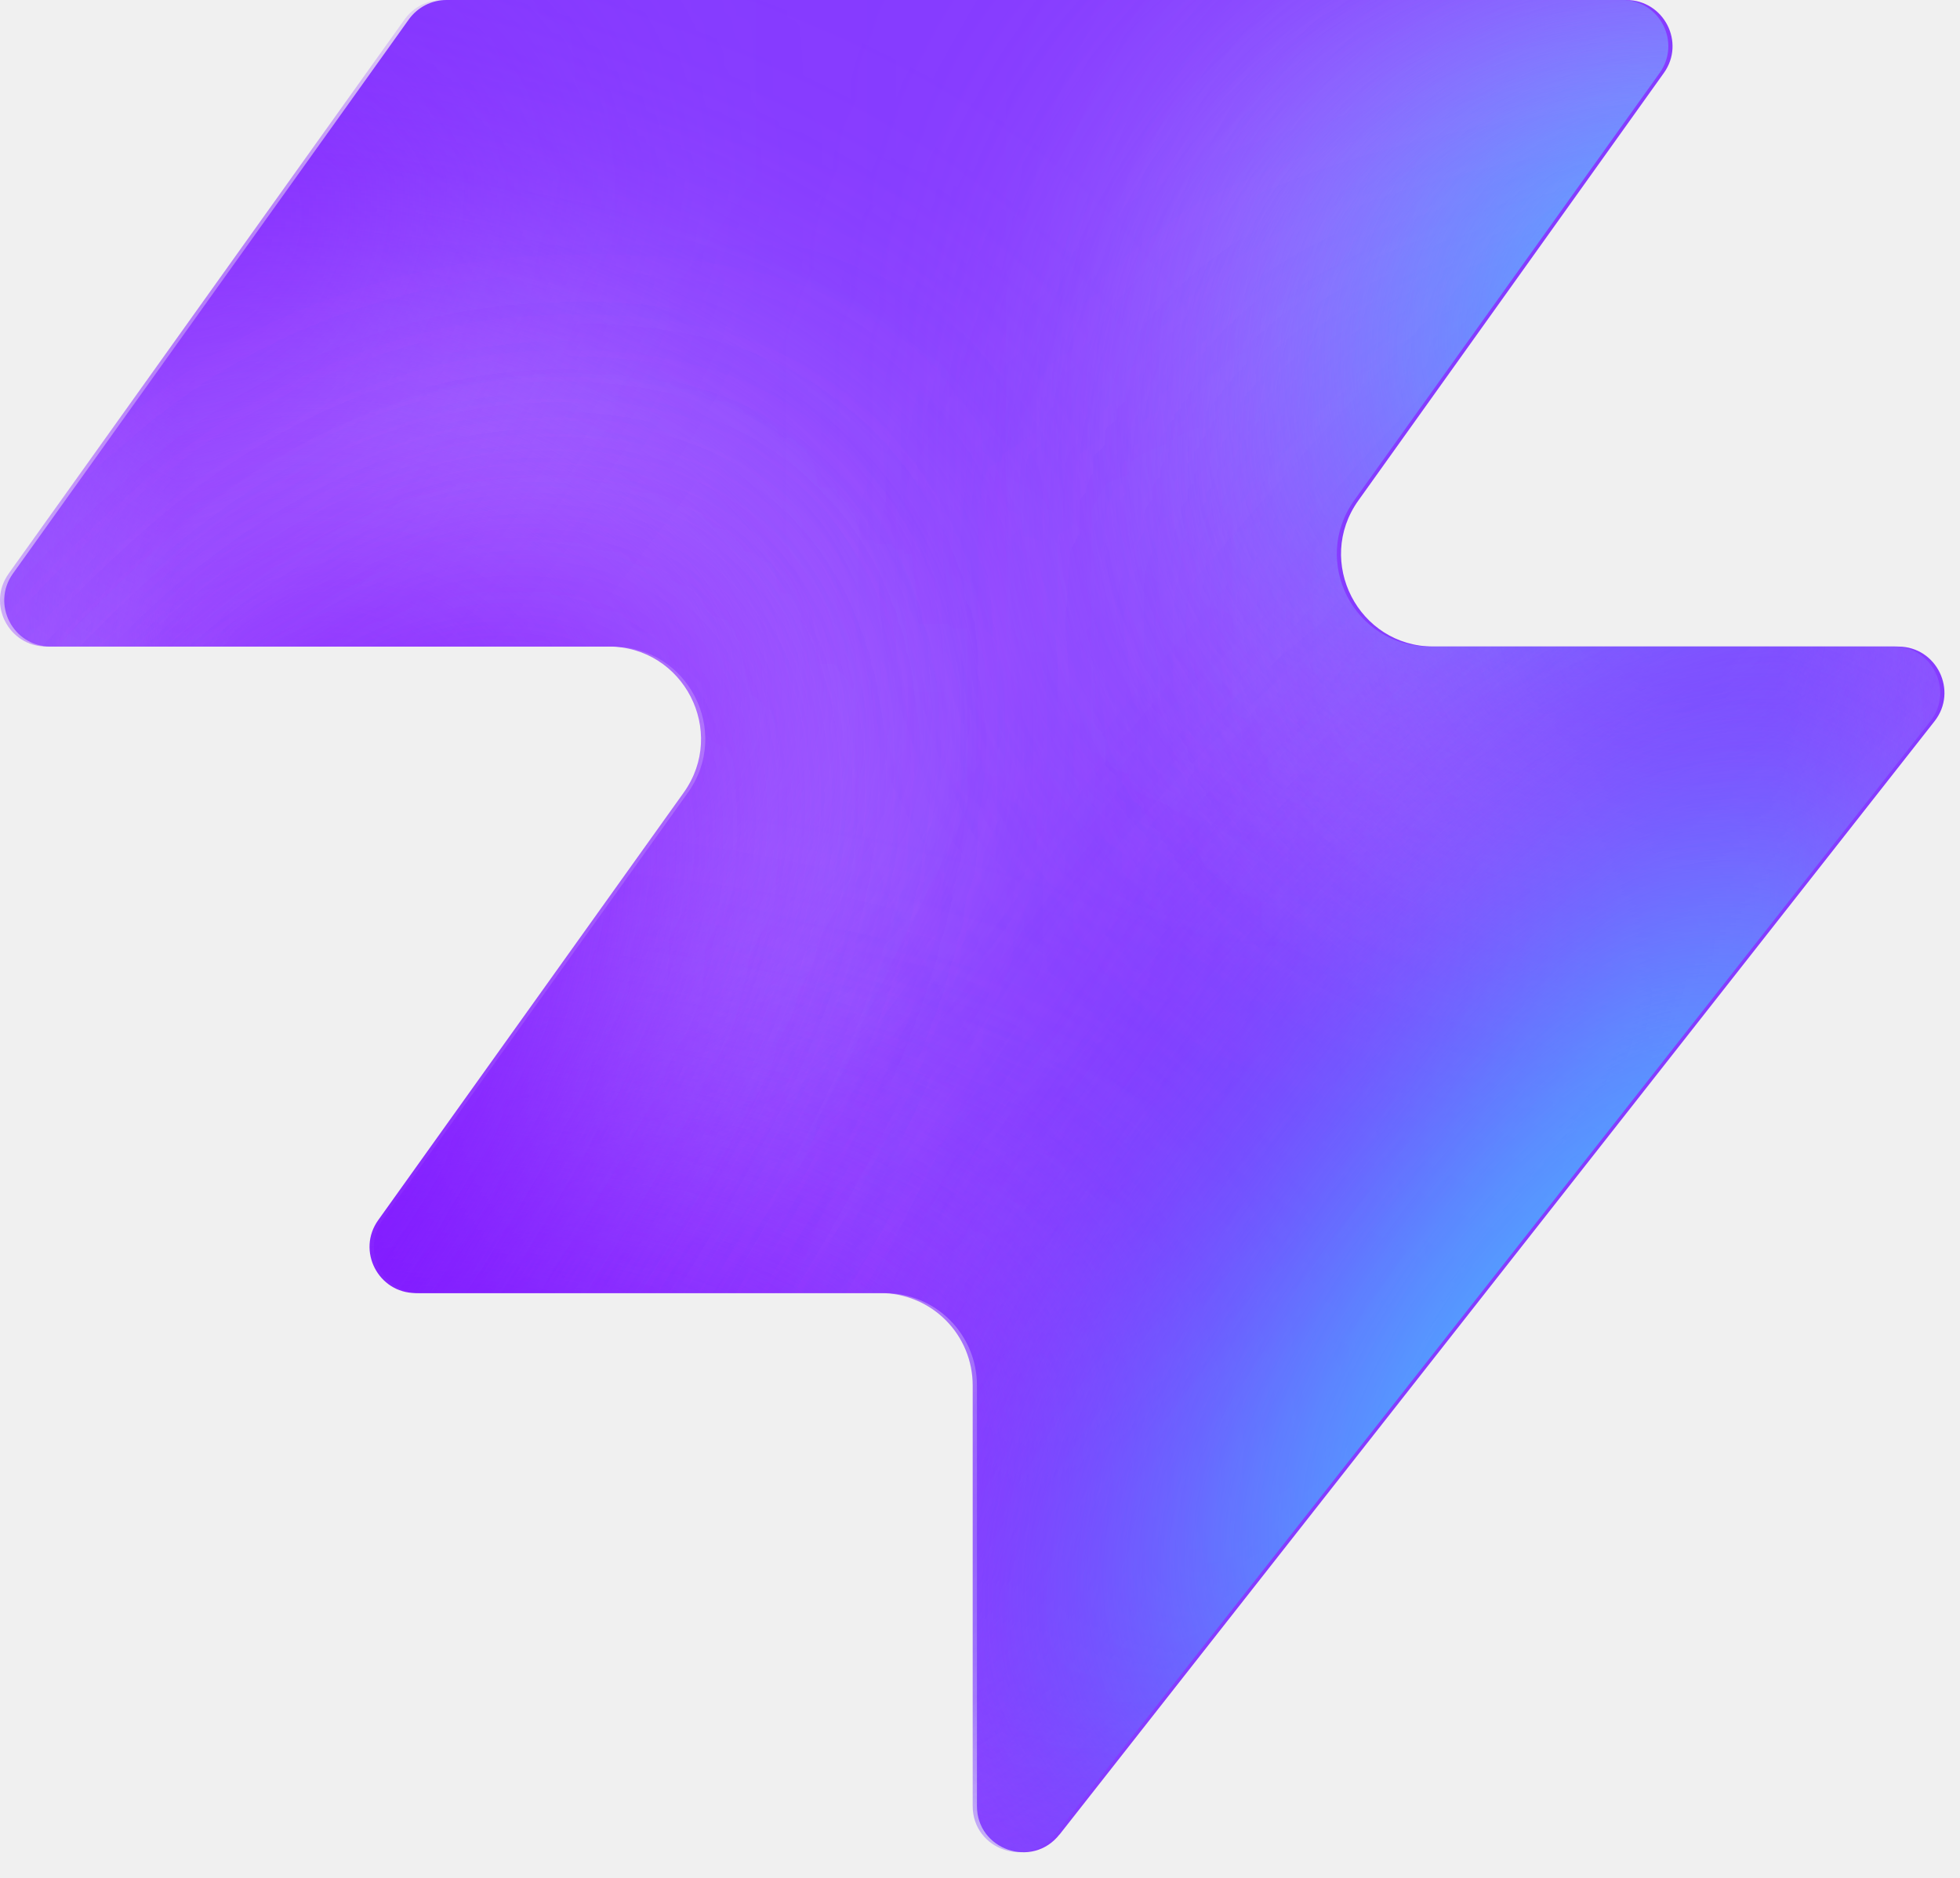
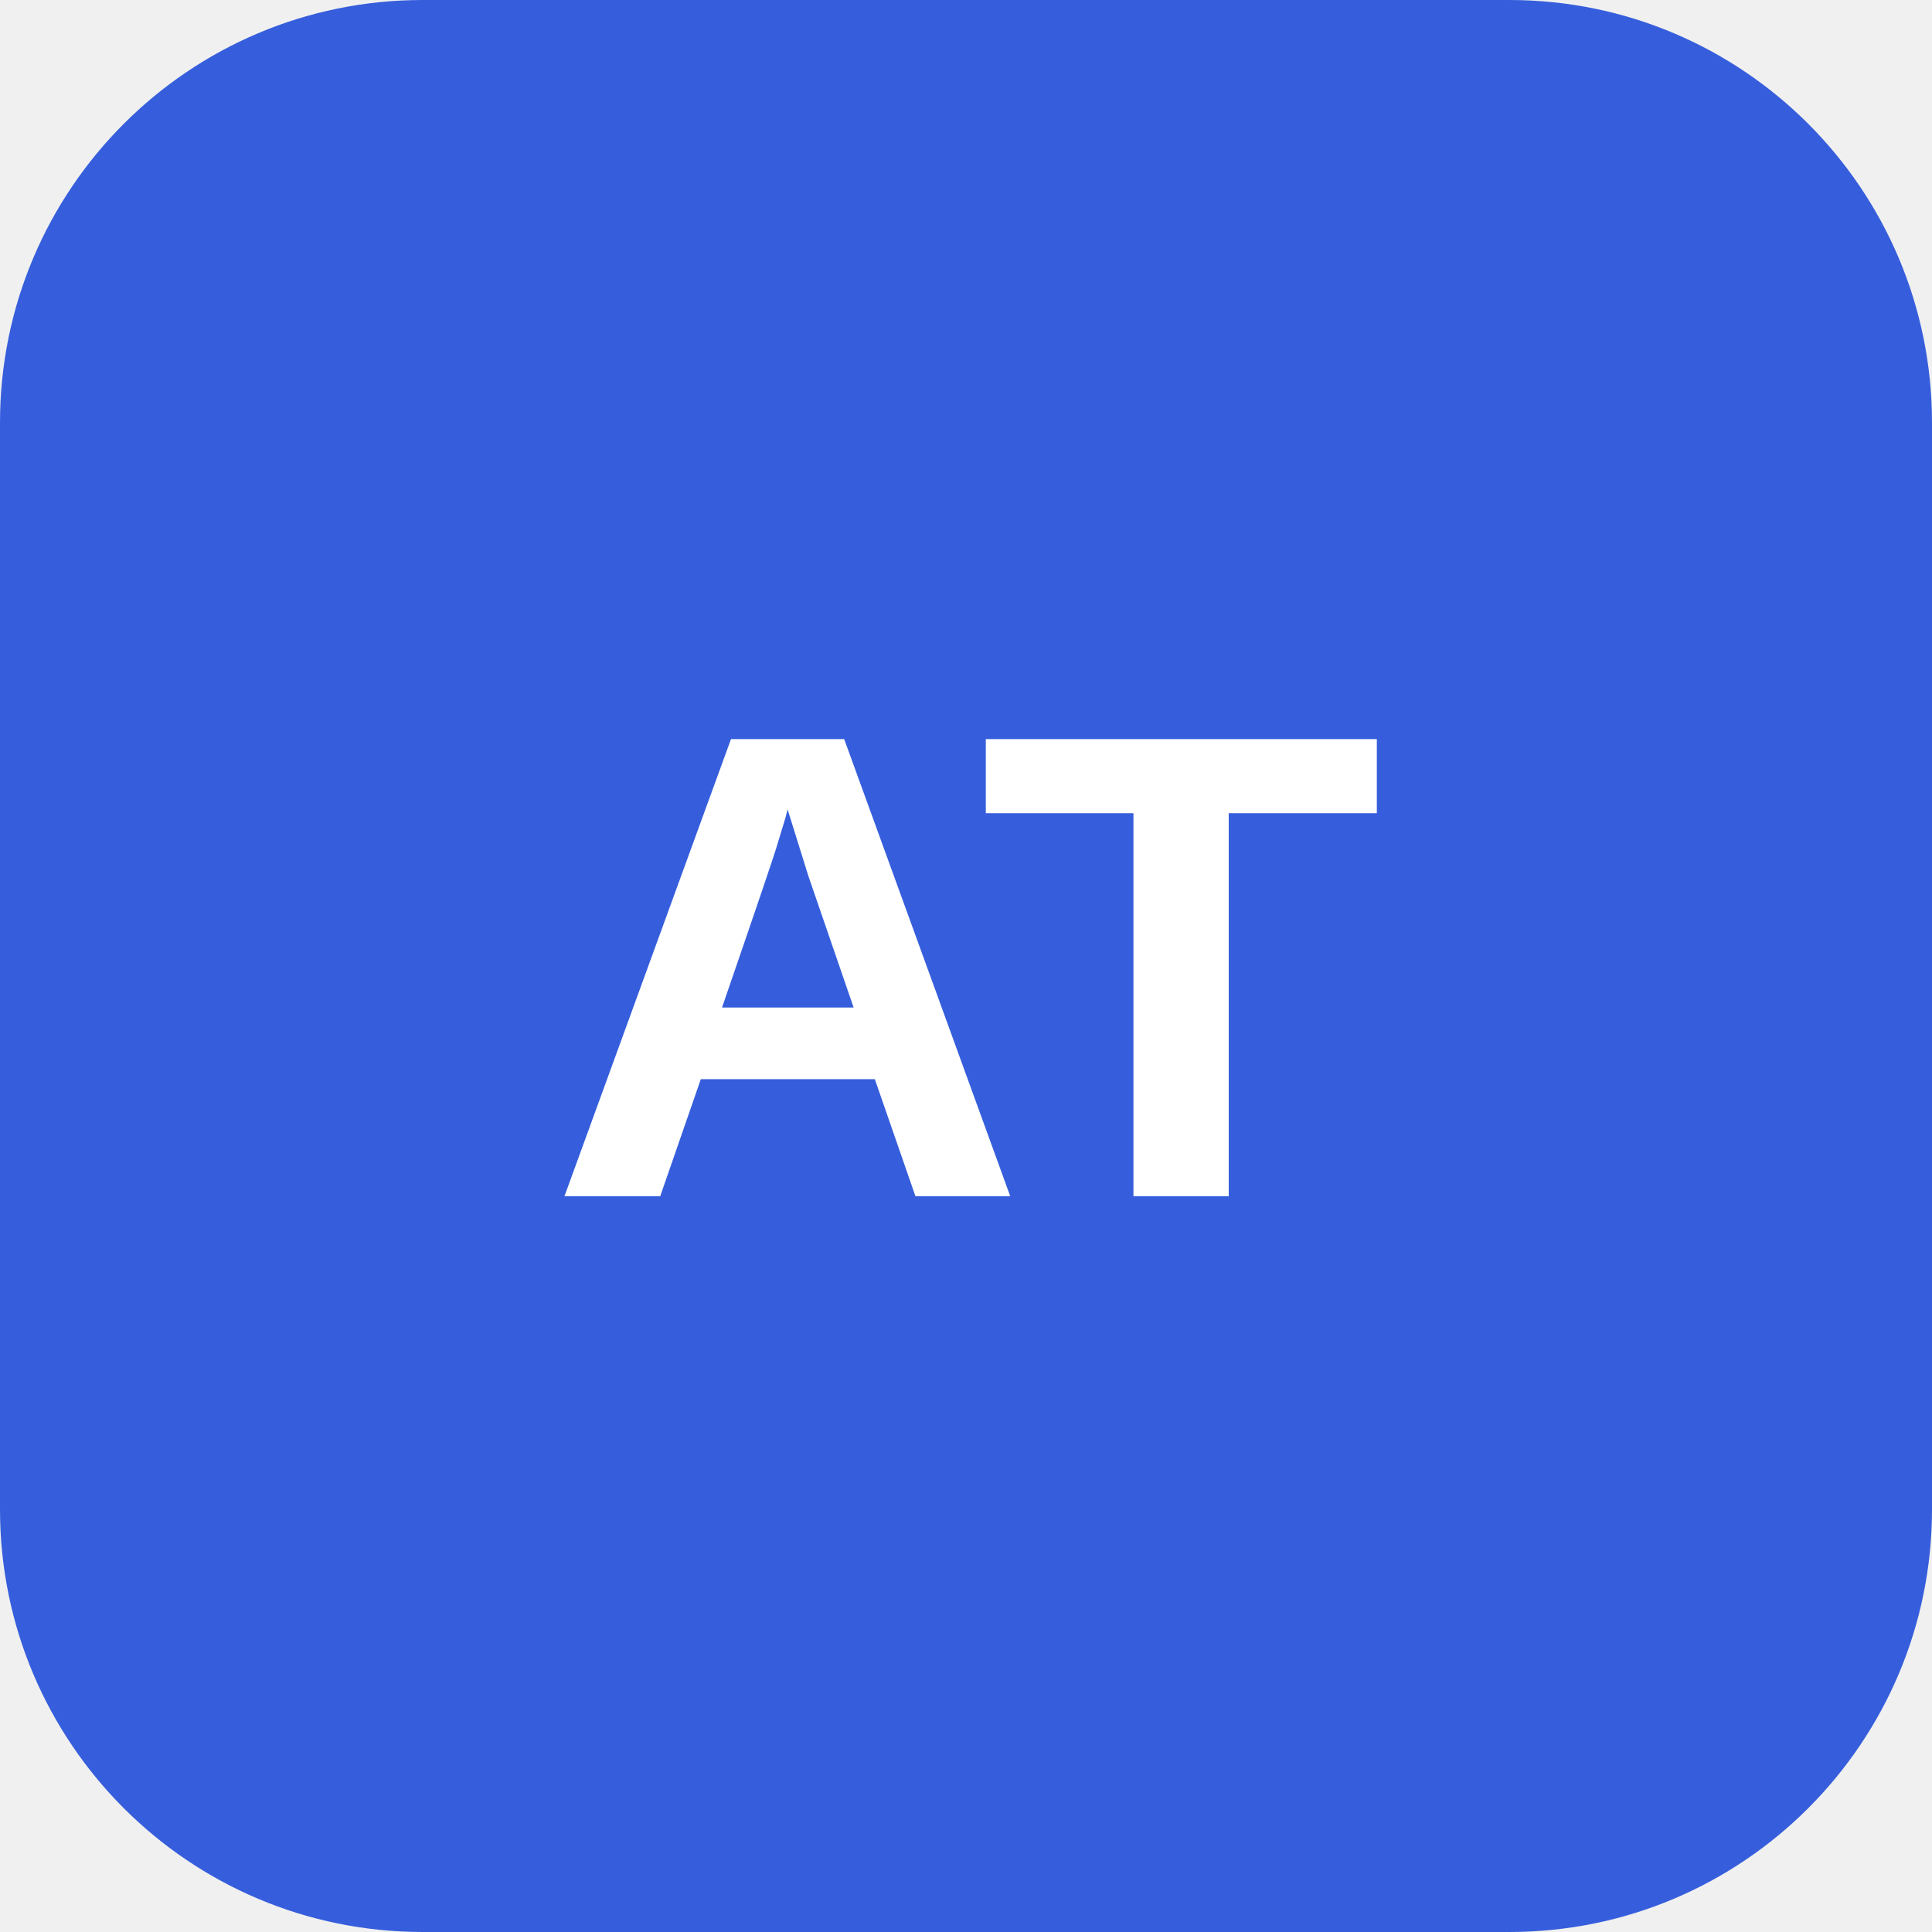
- <svg xmlns="http://www.w3.org/2000/svg" width="48" height="46" fill="none" viewBox="0 0 48 46">
-   <path fill="#863bff" d="M25.946 44.938c-.664.845-2.021.375-2.021-.698V33.937a2.26 2.26 0 0 0-2.262-2.262H10.287c-.92 0-1.456-1.04-.92-1.788l7.48-10.471c1.07-1.497 0-3.578-1.842-3.578H1.237c-.92 0-1.456-1.04-.92-1.788L10.013.474c.214-.297.556-.474.92-.474h28.894c.92 0 1.456 1.04.92 1.788l-7.48 10.471c-1.07 1.498 0 3.579 1.842 3.579h11.377c.943 0 1.473 1.088.89 1.83L25.947 44.94z" style="fill:#863bff;fill:color(display-p3 .525 .23 1);fill-opacity:1" />
-   <mask id="a" width="48" height="46" x="0" y="0" maskUnits="userSpaceOnUse" style="mask-type:alpha">
-     <path fill="#000" d="M25.842 44.938c-.664.844-2.021.375-2.021-.698V33.937a2.26 2.26 0 0 0-2.262-2.262H10.183c-.92 0-1.456-1.04-.92-1.788l7.48-10.471c1.07-1.498 0-3.579-1.842-3.579H1.133c-.92 0-1.456-1.04-.92-1.787L9.91.473c.214-.297.556-.474.92-.474h28.894c.92 0 1.456 1.04.92 1.788l-7.48 10.471c-1.07 1.498 0 3.578 1.842 3.578h11.377c.943 0 1.473 1.088.89 1.832L25.843 44.94z" style="fill:#000;fill-opacity:1" />
-   </mask>
-   <g mask="url(#a)">
-     <g filter="url(#b)">
-       <ellipse cx="5.508" cy="14.704" fill="#ede6ff" rx="5.508" ry="14.704" style="fill:#ede6ff;fill:color(display-p3 .927 .903 1);fill-opacity:1" transform="matrix(.00324 1 1 -.00324 -4.47 31.516)" />
-     </g>
-     <g filter="url(#c)">
-       <ellipse cx="10.399" cy="29.851" fill="#ede6ff" rx="10.399" ry="29.851" style="fill:#ede6ff;fill:color(display-p3 .927 .903 1);fill-opacity:1" transform="matrix(.00324 1 1 -.00324 -39.328 7.883)" />
-     </g>
-     <g filter="url(#d)">
-       <ellipse cx="5.508" cy="30.487" fill="#7e14ff" rx="5.508" ry="30.487" style="fill:#7e14ff;fill:color(display-p3 .492 .077 1);fill-opacity:1" transform="rotate(89.814 -25.913 -14.639)scale(1 -1)" />
-     </g>
-     <g filter="url(#e)">
-       <ellipse cx="5.508" cy="30.599" fill="#7e14ff" rx="5.508" ry="30.599" style="fill:#7e14ff;fill:color(display-p3 .492 .077 1);fill-opacity:1" transform="rotate(89.814 -32.644 -3.334)scale(1 -1)" />
-     </g>
-     <g filter="url(#f)">
-       <ellipse cx="5.508" cy="30.599" fill="#7e14ff" rx="5.508" ry="30.599" style="fill:#7e14ff;fill:color(display-p3 .492 .077 1);fill-opacity:1" transform="matrix(.00324 1 1 -.00324 -34.34 30.47)" />
-     </g>
-     <g filter="url(#g)">
-       <ellipse cx="14.072" cy="22.078" fill="#ede6ff" rx="14.072" ry="22.078" style="fill:#ede6ff;fill:color(display-p3 .927 .903 1);fill-opacity:1" transform="rotate(93.35 24.506 48.493)scale(-1 1)" />
-     </g>
-     <g filter="url(#h)">
-       <ellipse cx="3.47" cy="21.501" fill="#7e14ff" rx="3.47" ry="21.501" style="fill:#7e14ff;fill:color(display-p3 .492 .077 1);fill-opacity:1" transform="rotate(89.009 28.708 47.59)scale(-1 1)" />
-     </g>
-     <g filter="url(#i)">
-       <ellipse cx="3.47" cy="21.501" fill="#7e14ff" rx="3.47" ry="21.501" style="fill:#7e14ff;fill:color(display-p3 .492 .077 1);fill-opacity:1" transform="rotate(89.009 28.708 47.59)scale(-1 1)" />
-     </g>
-     <g filter="url(#j)">
-       <ellipse cx=".387" cy="8.972" fill="#7e14ff" rx="4.407" ry="29.108" style="fill:#7e14ff;fill:color(display-p3 .492 .077 1);fill-opacity:1" transform="rotate(39.51 .387 8.972)" />
-     </g>
-     <g filter="url(#k)">
-       <ellipse cx="47.523" cy="-6.092" fill="#7e14ff" rx="4.407" ry="29.108" style="fill:#7e14ff;fill:color(display-p3 .492 .077 1);fill-opacity:1" transform="rotate(37.892 47.523 -6.092)" />
-     </g>
-     <g filter="url(#l)">
-       <ellipse cx="41.412" cy="6.333" fill="#47bfff" rx="5.971" ry="9.665" style="fill:#47bfff;fill:color(display-p3 .28 .748 1);fill-opacity:1" transform="rotate(37.892 41.412 6.333)" />
-     </g>
-     <g filter="url(#m)">
-       <ellipse cx="-1.879" cy="38.332" fill="#7e14ff" rx="4.407" ry="29.108" style="fill:#7e14ff;fill:color(display-p3 .492 .077 1);fill-opacity:1" transform="rotate(37.892 -1.88 38.332)" />
-     </g>
-     <g filter="url(#n)">
-       <ellipse cx="-1.879" cy="38.332" fill="#7e14ff" rx="4.407" ry="29.108" style="fill:#7e14ff;fill:color(display-p3 .492 .077 1);fill-opacity:1" transform="rotate(37.892 -1.88 38.332)" />
-     </g>
-     <g filter="url(#o)">
-       <ellipse cx="35.651" cy="29.907" fill="#7e14ff" rx="4.407" ry="29.108" style="fill:#7e14ff;fill:color(display-p3 .492 .077 1);fill-opacity:1" transform="rotate(37.892 35.651 29.907)" />
-     </g>
-     <g filter="url(#p)">
-       <ellipse cx="38.418" cy="32.4" fill="#47bfff" rx="5.971" ry="15.297" style="fill:#47bfff;fill:color(display-p3 .28 .748 1);fill-opacity:1" transform="rotate(37.892 38.418 32.4)" />
-     </g>
-   </g>
-   <defs>
-     <filter id="b" width="60.045" height="41.654" x="-19.77" y="16.149" color-interpolation-filters="sRGB" filterUnits="userSpaceOnUse">
-       <feFlood flood-opacity="0" result="BackgroundImageFix" />
-       <feBlend in="SourceGraphic" in2="BackgroundImageFix" result="shape" />
-       <feGaussianBlur result="effect1_foregroundBlur_2002_17158" stdDeviation="7.659" />
-     </filter>
-     <filter id="c" width="90.34" height="51.437" x="-54.613" y="-7.533" color-interpolation-filters="sRGB" filterUnits="userSpaceOnUse">
-       <feFlood flood-opacity="0" result="BackgroundImageFix" />
-       <feBlend in="SourceGraphic" in2="BackgroundImageFix" result="shape" />
-       <feGaussianBlur result="effect1_foregroundBlur_2002_17158" stdDeviation="7.659" />
-     </filter>
-     <filter id="d" width="79.355" height="29.4" x="-49.64" y="2.03" color-interpolation-filters="sRGB" filterUnits="userSpaceOnUse">
-       <feFlood flood-opacity="0" result="BackgroundImageFix" />
-       <feBlend in="SourceGraphic" in2="BackgroundImageFix" result="shape" />
-       <feGaussianBlur result="effect1_foregroundBlur_2002_17158" stdDeviation="4.596" />
-     </filter>
-     <filter id="e" width="79.579" height="29.4" x="-45.045" y="20.029" color-interpolation-filters="sRGB" filterUnits="userSpaceOnUse">
-       <feFlood flood-opacity="0" result="BackgroundImageFix" />
-       <feBlend in="SourceGraphic" in2="BackgroundImageFix" result="shape" />
-       <feGaussianBlur result="effect1_foregroundBlur_2002_17158" stdDeviation="4.596" />
-     </filter>
-     <filter id="f" width="79.579" height="29.4" x="-43.513" y="21.178" color-interpolation-filters="sRGB" filterUnits="userSpaceOnUse">
-       <feFlood flood-opacity="0" result="BackgroundImageFix" />
-       <feBlend in="SourceGraphic" in2="BackgroundImageFix" result="shape" />
-       <feGaussianBlur result="effect1_foregroundBlur_2002_17158" stdDeviation="4.596" />
-     </filter>
-     <filter id="g" width="74.749" height="58.852" x="15.756" y="-17.901" color-interpolation-filters="sRGB" filterUnits="userSpaceOnUse">
-       <feFlood flood-opacity="0" result="BackgroundImageFix" />
-       <feBlend in="SourceGraphic" in2="BackgroundImageFix" result="shape" />
-       <feGaussianBlur result="effect1_foregroundBlur_2002_17158" stdDeviation="7.659" />
-     </filter>
-     <filter id="h" width="61.377" height="25.362" x="23.548" y="2.284" color-interpolation-filters="sRGB" filterUnits="userSpaceOnUse">
-       <feFlood flood-opacity="0" result="BackgroundImageFix" />
-       <feBlend in="SourceGraphic" in2="BackgroundImageFix" result="shape" />
-       <feGaussianBlur result="effect1_foregroundBlur_2002_17158" stdDeviation="4.596" />
-     </filter>
-     <filter id="i" width="61.377" height="25.362" x="23.548" y="2.284" color-interpolation-filters="sRGB" filterUnits="userSpaceOnUse">
-       <feFlood flood-opacity="0" result="BackgroundImageFix" />
-       <feBlend in="SourceGraphic" in2="BackgroundImageFix" result="shape" />
-       <feGaussianBlur result="effect1_foregroundBlur_2002_17158" stdDeviation="4.596" />
-     </filter>
-     <filter id="j" width="56.045" height="63.649" x="-27.636" y="-22.853" color-interpolation-filters="sRGB" filterUnits="userSpaceOnUse">
-       <feFlood flood-opacity="0" result="BackgroundImageFix" />
-       <feBlend in="SourceGraphic" in2="BackgroundImageFix" result="shape" />
-       <feGaussianBlur result="effect1_foregroundBlur_2002_17158" stdDeviation="4.596" />
-     </filter>
-     <filter id="k" width="54.814" height="64.646" x="20.116" y="-38.415" color-interpolation-filters="sRGB" filterUnits="userSpaceOnUse">
-       <feFlood flood-opacity="0" result="BackgroundImageFix" />
-       <feBlend in="SourceGraphic" in2="BackgroundImageFix" result="shape" />
-       <feGaussianBlur result="effect1_foregroundBlur_2002_17158" stdDeviation="4.596" />
-     </filter>
-     <filter id="l" width="33.541" height="35.313" x="24.641" y="-11.323" color-interpolation-filters="sRGB" filterUnits="userSpaceOnUse">
-       <feFlood flood-opacity="0" result="BackgroundImageFix" />
-       <feBlend in="SourceGraphic" in2="BackgroundImageFix" result="shape" />
-       <feGaussianBlur result="effect1_foregroundBlur_2002_17158" stdDeviation="4.596" />
-     </filter>
-     <filter id="m" width="54.814" height="64.646" x="-29.286" y="6.009" color-interpolation-filters="sRGB" filterUnits="userSpaceOnUse">
-       <feFlood flood-opacity="0" result="BackgroundImageFix" />
-       <feBlend in="SourceGraphic" in2="BackgroundImageFix" result="shape" />
-       <feGaussianBlur result="effect1_foregroundBlur_2002_17158" stdDeviation="4.596" />
-     </filter>
-     <filter id="n" width="54.814" height="64.646" x="-29.286" y="6.009" color-interpolation-filters="sRGB" filterUnits="userSpaceOnUse">
-       <feFlood flood-opacity="0" result="BackgroundImageFix" />
-       <feBlend in="SourceGraphic" in2="BackgroundImageFix" result="shape" />
-       <feGaussianBlur result="effect1_foregroundBlur_2002_17158" stdDeviation="4.596" />
-     </filter>
-     <filter id="o" width="54.814" height="64.646" x="8.244" y="-2.416" color-interpolation-filters="sRGB" filterUnits="userSpaceOnUse">
-       <feFlood flood-opacity="0" result="BackgroundImageFix" />
-       <feBlend in="SourceGraphic" in2="BackgroundImageFix" result="shape" />
-       <feGaussianBlur result="effect1_foregroundBlur_2002_17158" stdDeviation="4.596" />
-     </filter>
-     <filter id="p" width="39.409" height="43.623" x="18.713" y="10.588" color-interpolation-filters="sRGB" filterUnits="userSpaceOnUse">
-       <feFlood flood-opacity="0" result="BackgroundImageFix" />
-       <feBlend in="SourceGraphic" in2="BackgroundImageFix" result="shape" />
-       <feGaussianBlur result="effect1_foregroundBlur_2002_17158" stdDeviation="4.596" />
-     </filter>
-   </defs>
+ <svg xmlns="http://www.w3.org/2000/svg" viewBox="0 0 64 64">
+   <rect width="64" height="64" rx="14" fill="#365edc" />
+   <text x="32" y="32" fill="#ffffff" font-family="Arial, sans-serif" font-size="22" font-weight="800" text-anchor="middle" dominant-baseline="central">AT</text>
</svg>
